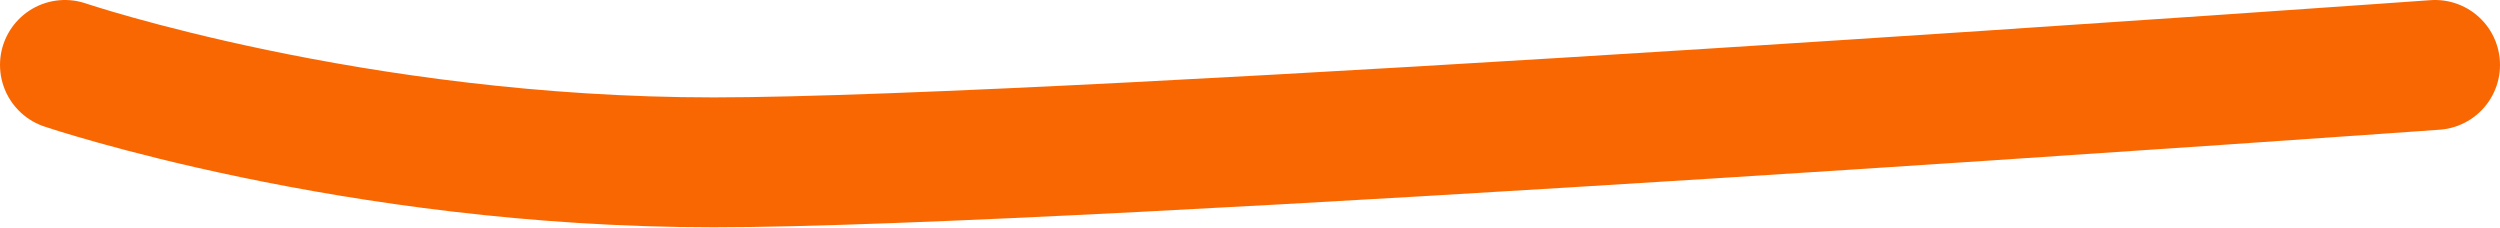
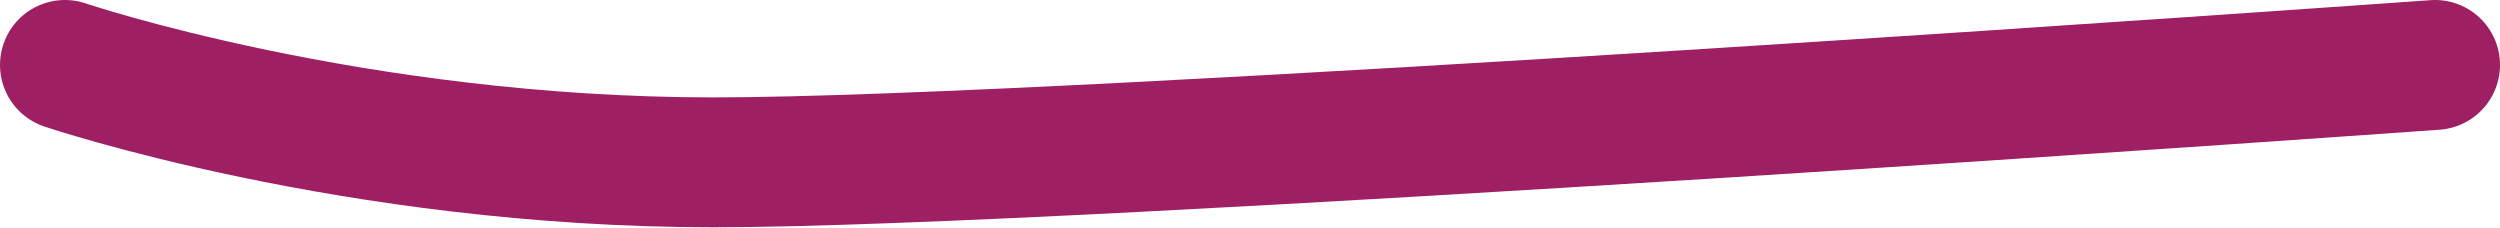
<svg xmlns="http://www.w3.org/2000/svg" width="77" height="7" viewBox="0 0 77 7" fill="none">
-   <path d="M2 2C2 2 10.882 5 21.979 5C33.076 5 75 2 75 2" stroke="#F96702" stroke-width="4" stroke-linecap="round" />
+   <path d="M2 2C2 2 10.882 5 21.979 5C33.076 5 75 2 75 2" stroke="#9E1F63" stroke-width="4" stroke-linecap="round" />
</svg>
